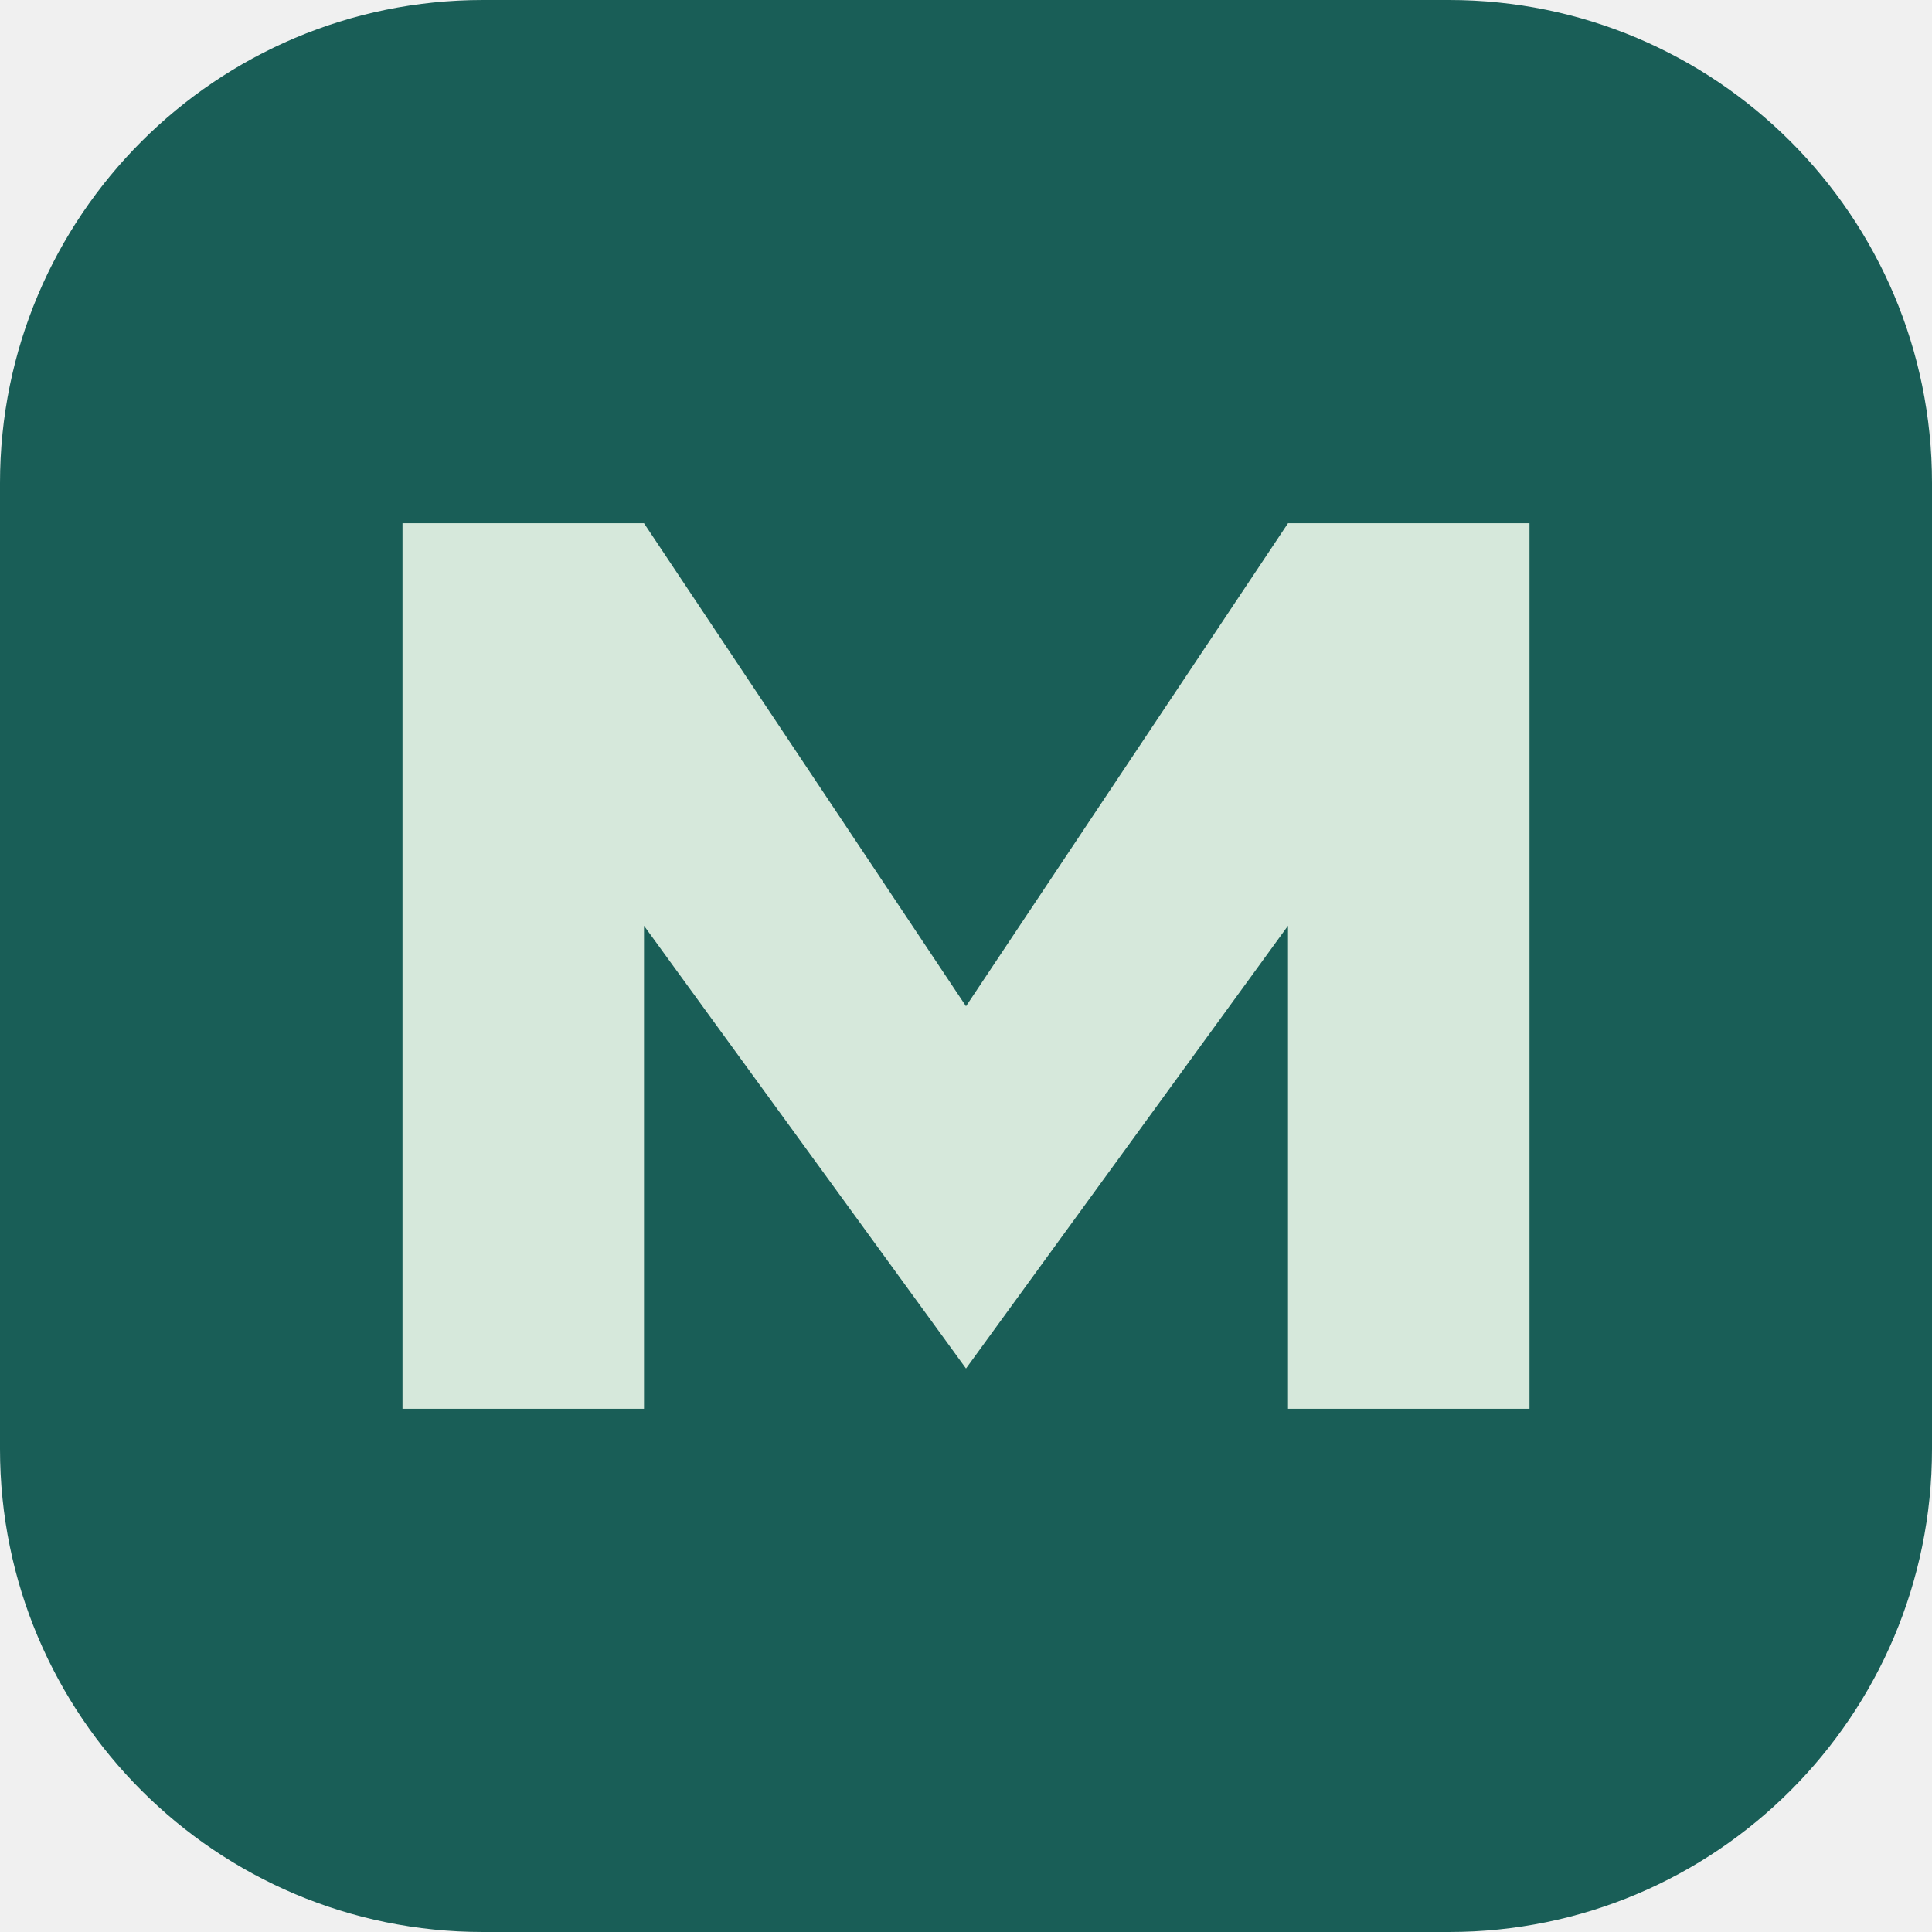
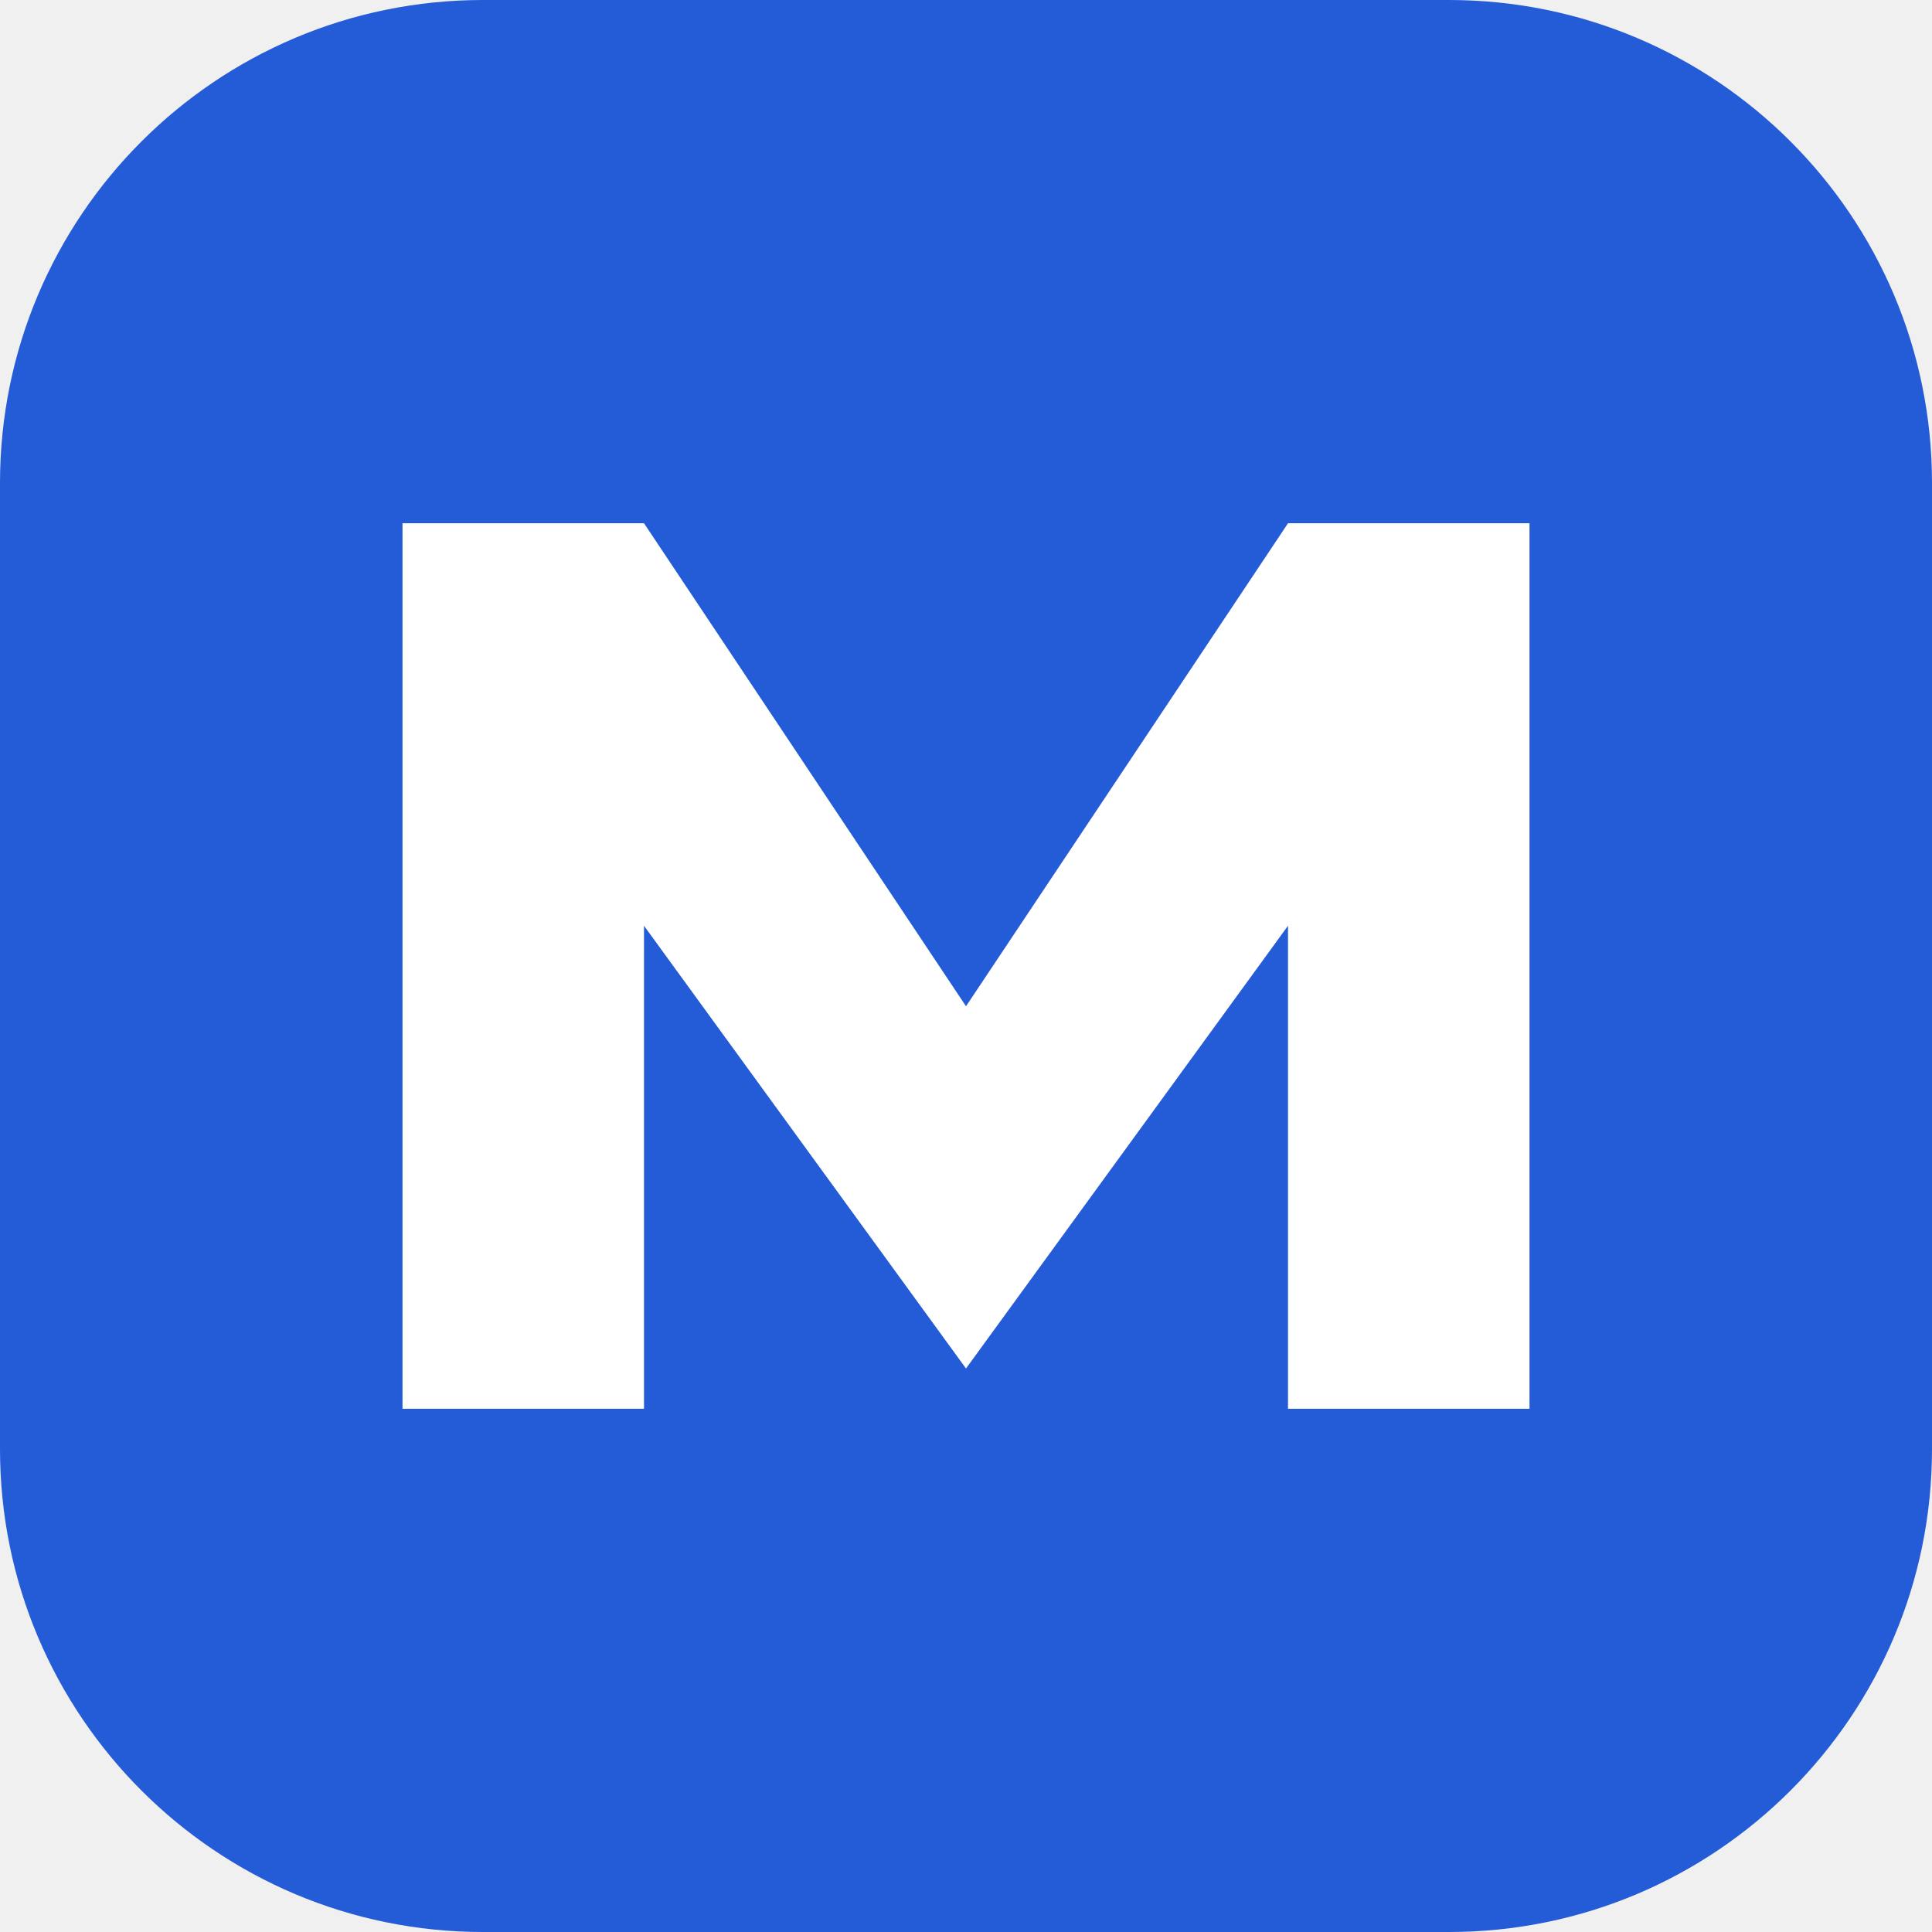
<svg xmlns="http://www.w3.org/2000/svg" viewBox="0 0 48 48">
-   <rect width="48" height="48" rx="12" fill="#195e57" />
-   <path d="M10 35V13h6l8 12 8-12h6v22h-6V23l-8 11-8-11v12z" fill="#d6e8db" />
+   <rect width="48" height="48" rx="12" fill="#245bd6" />
+   <path d="M10 35V13h6l8 12 8-12h6v22h-6V23l-8 11-8-11v12z" fill="#fff" />
</svg>
